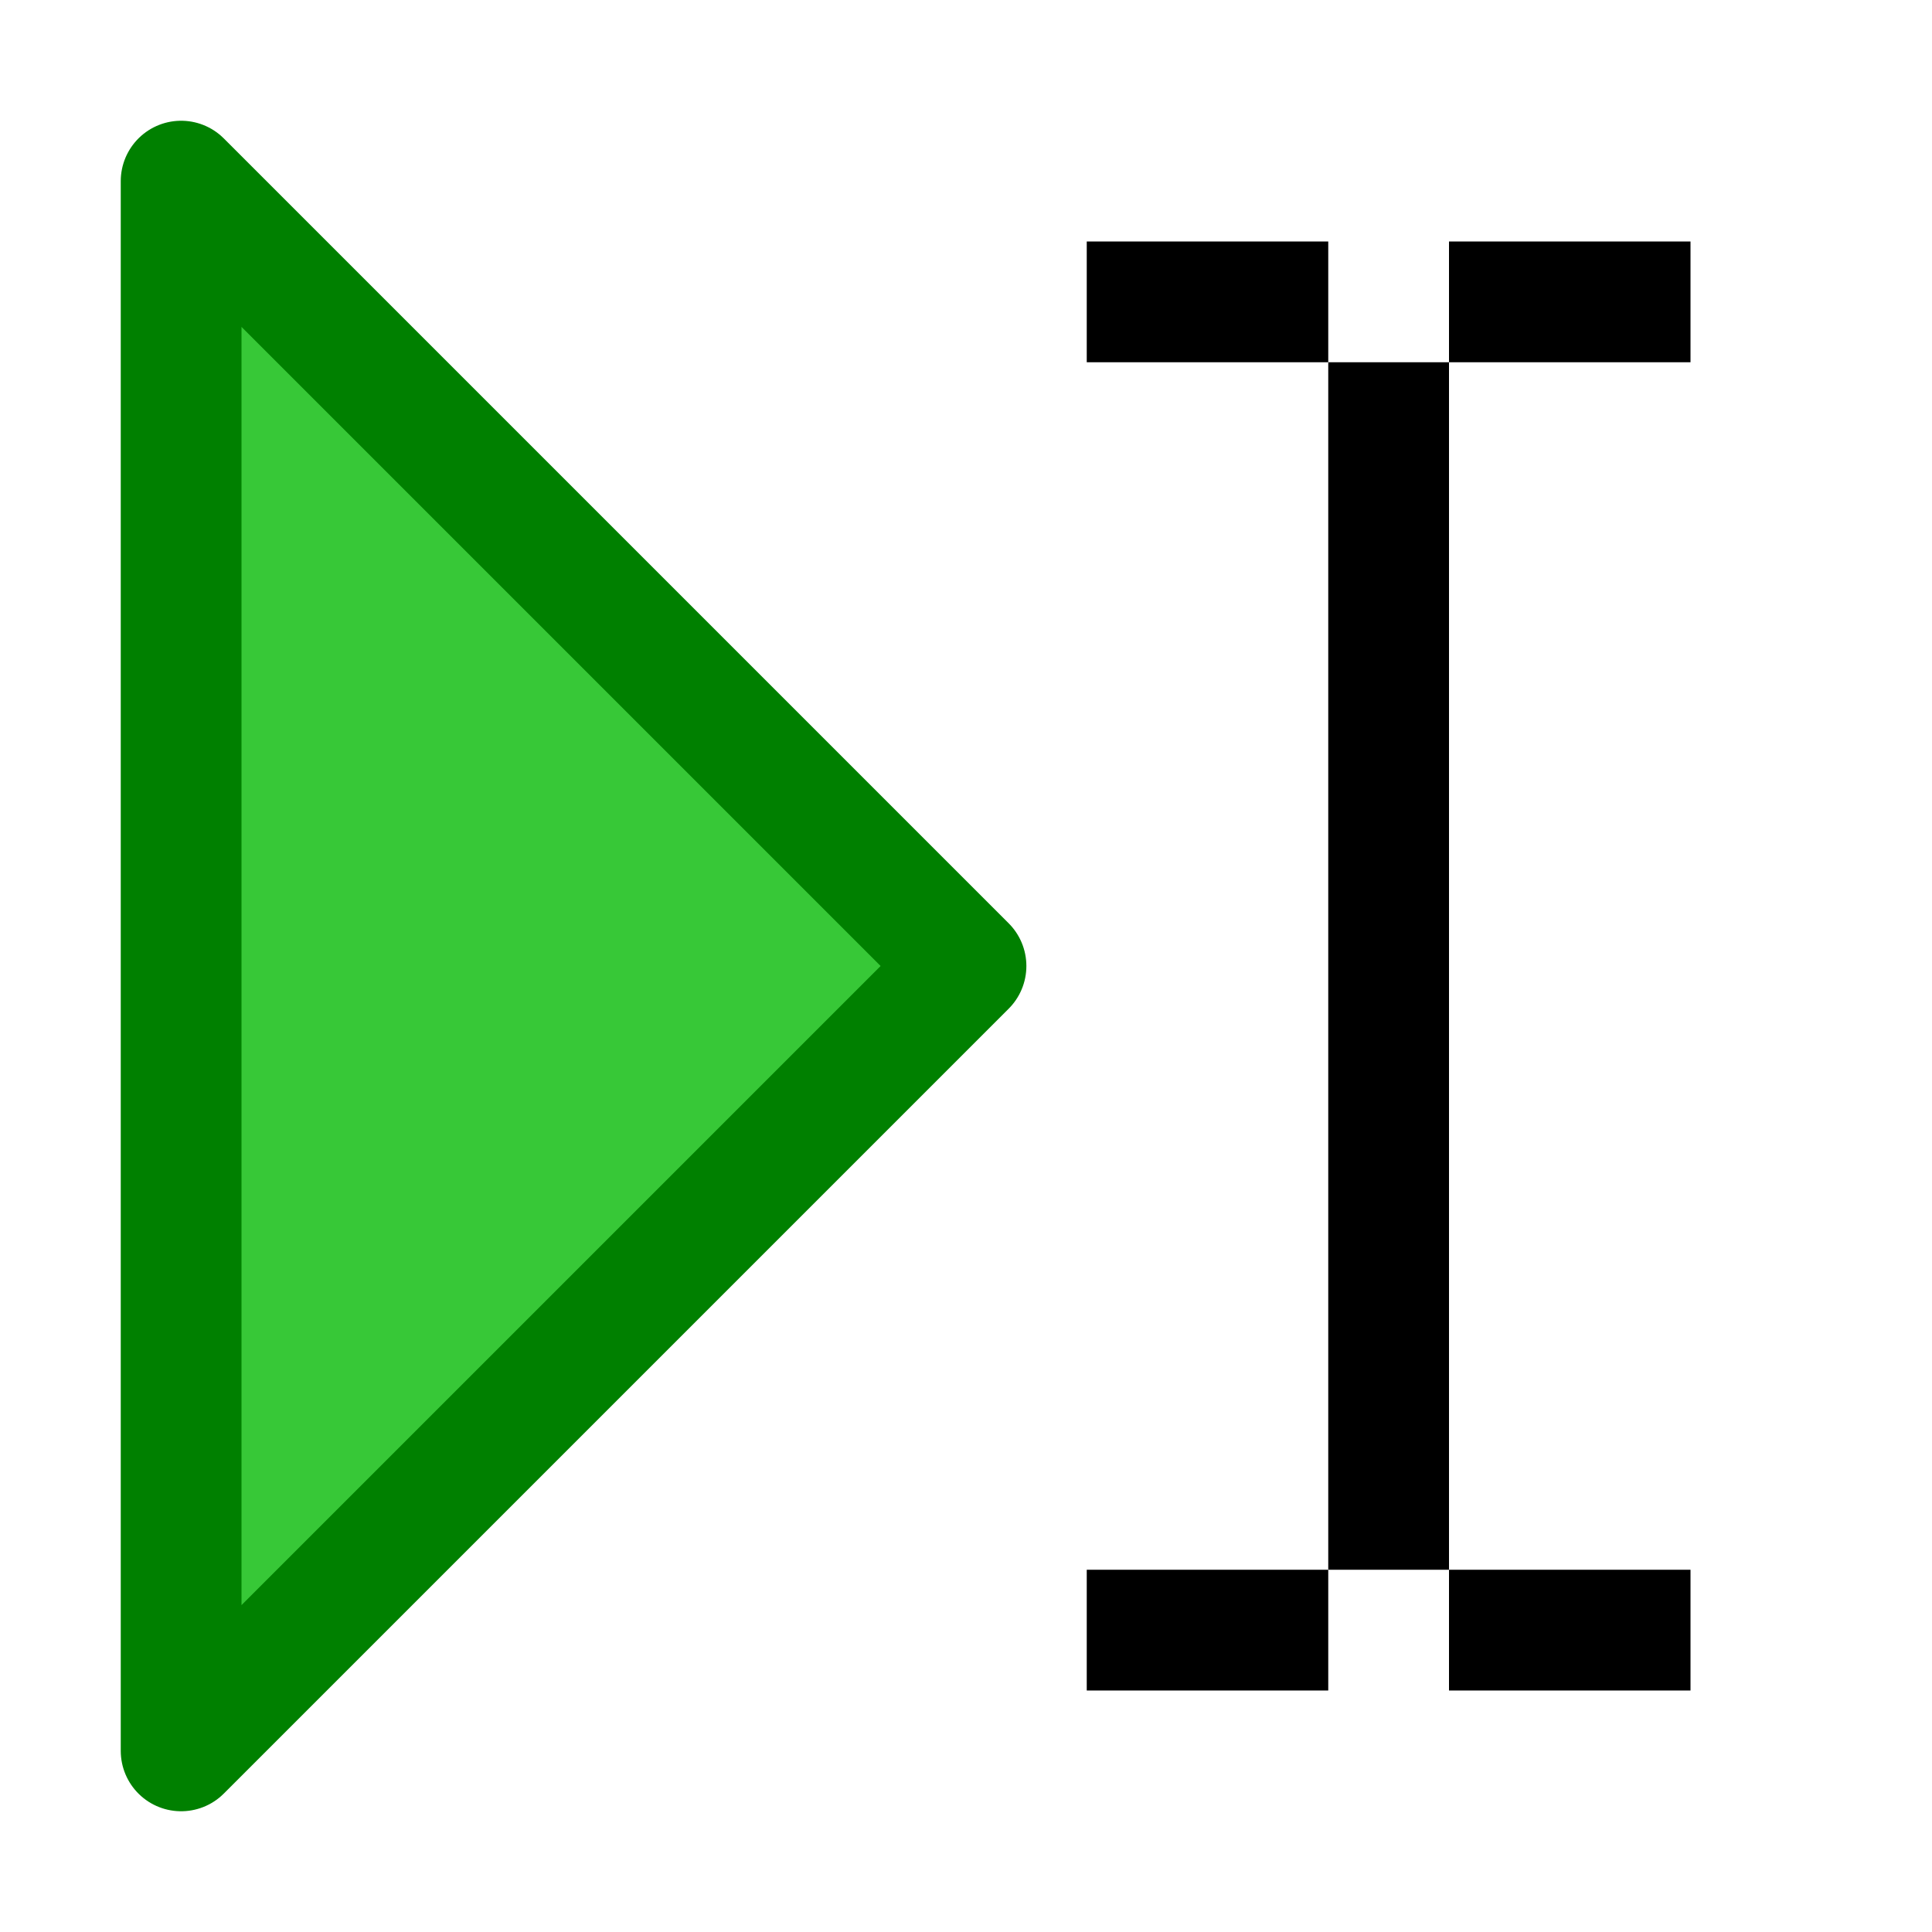
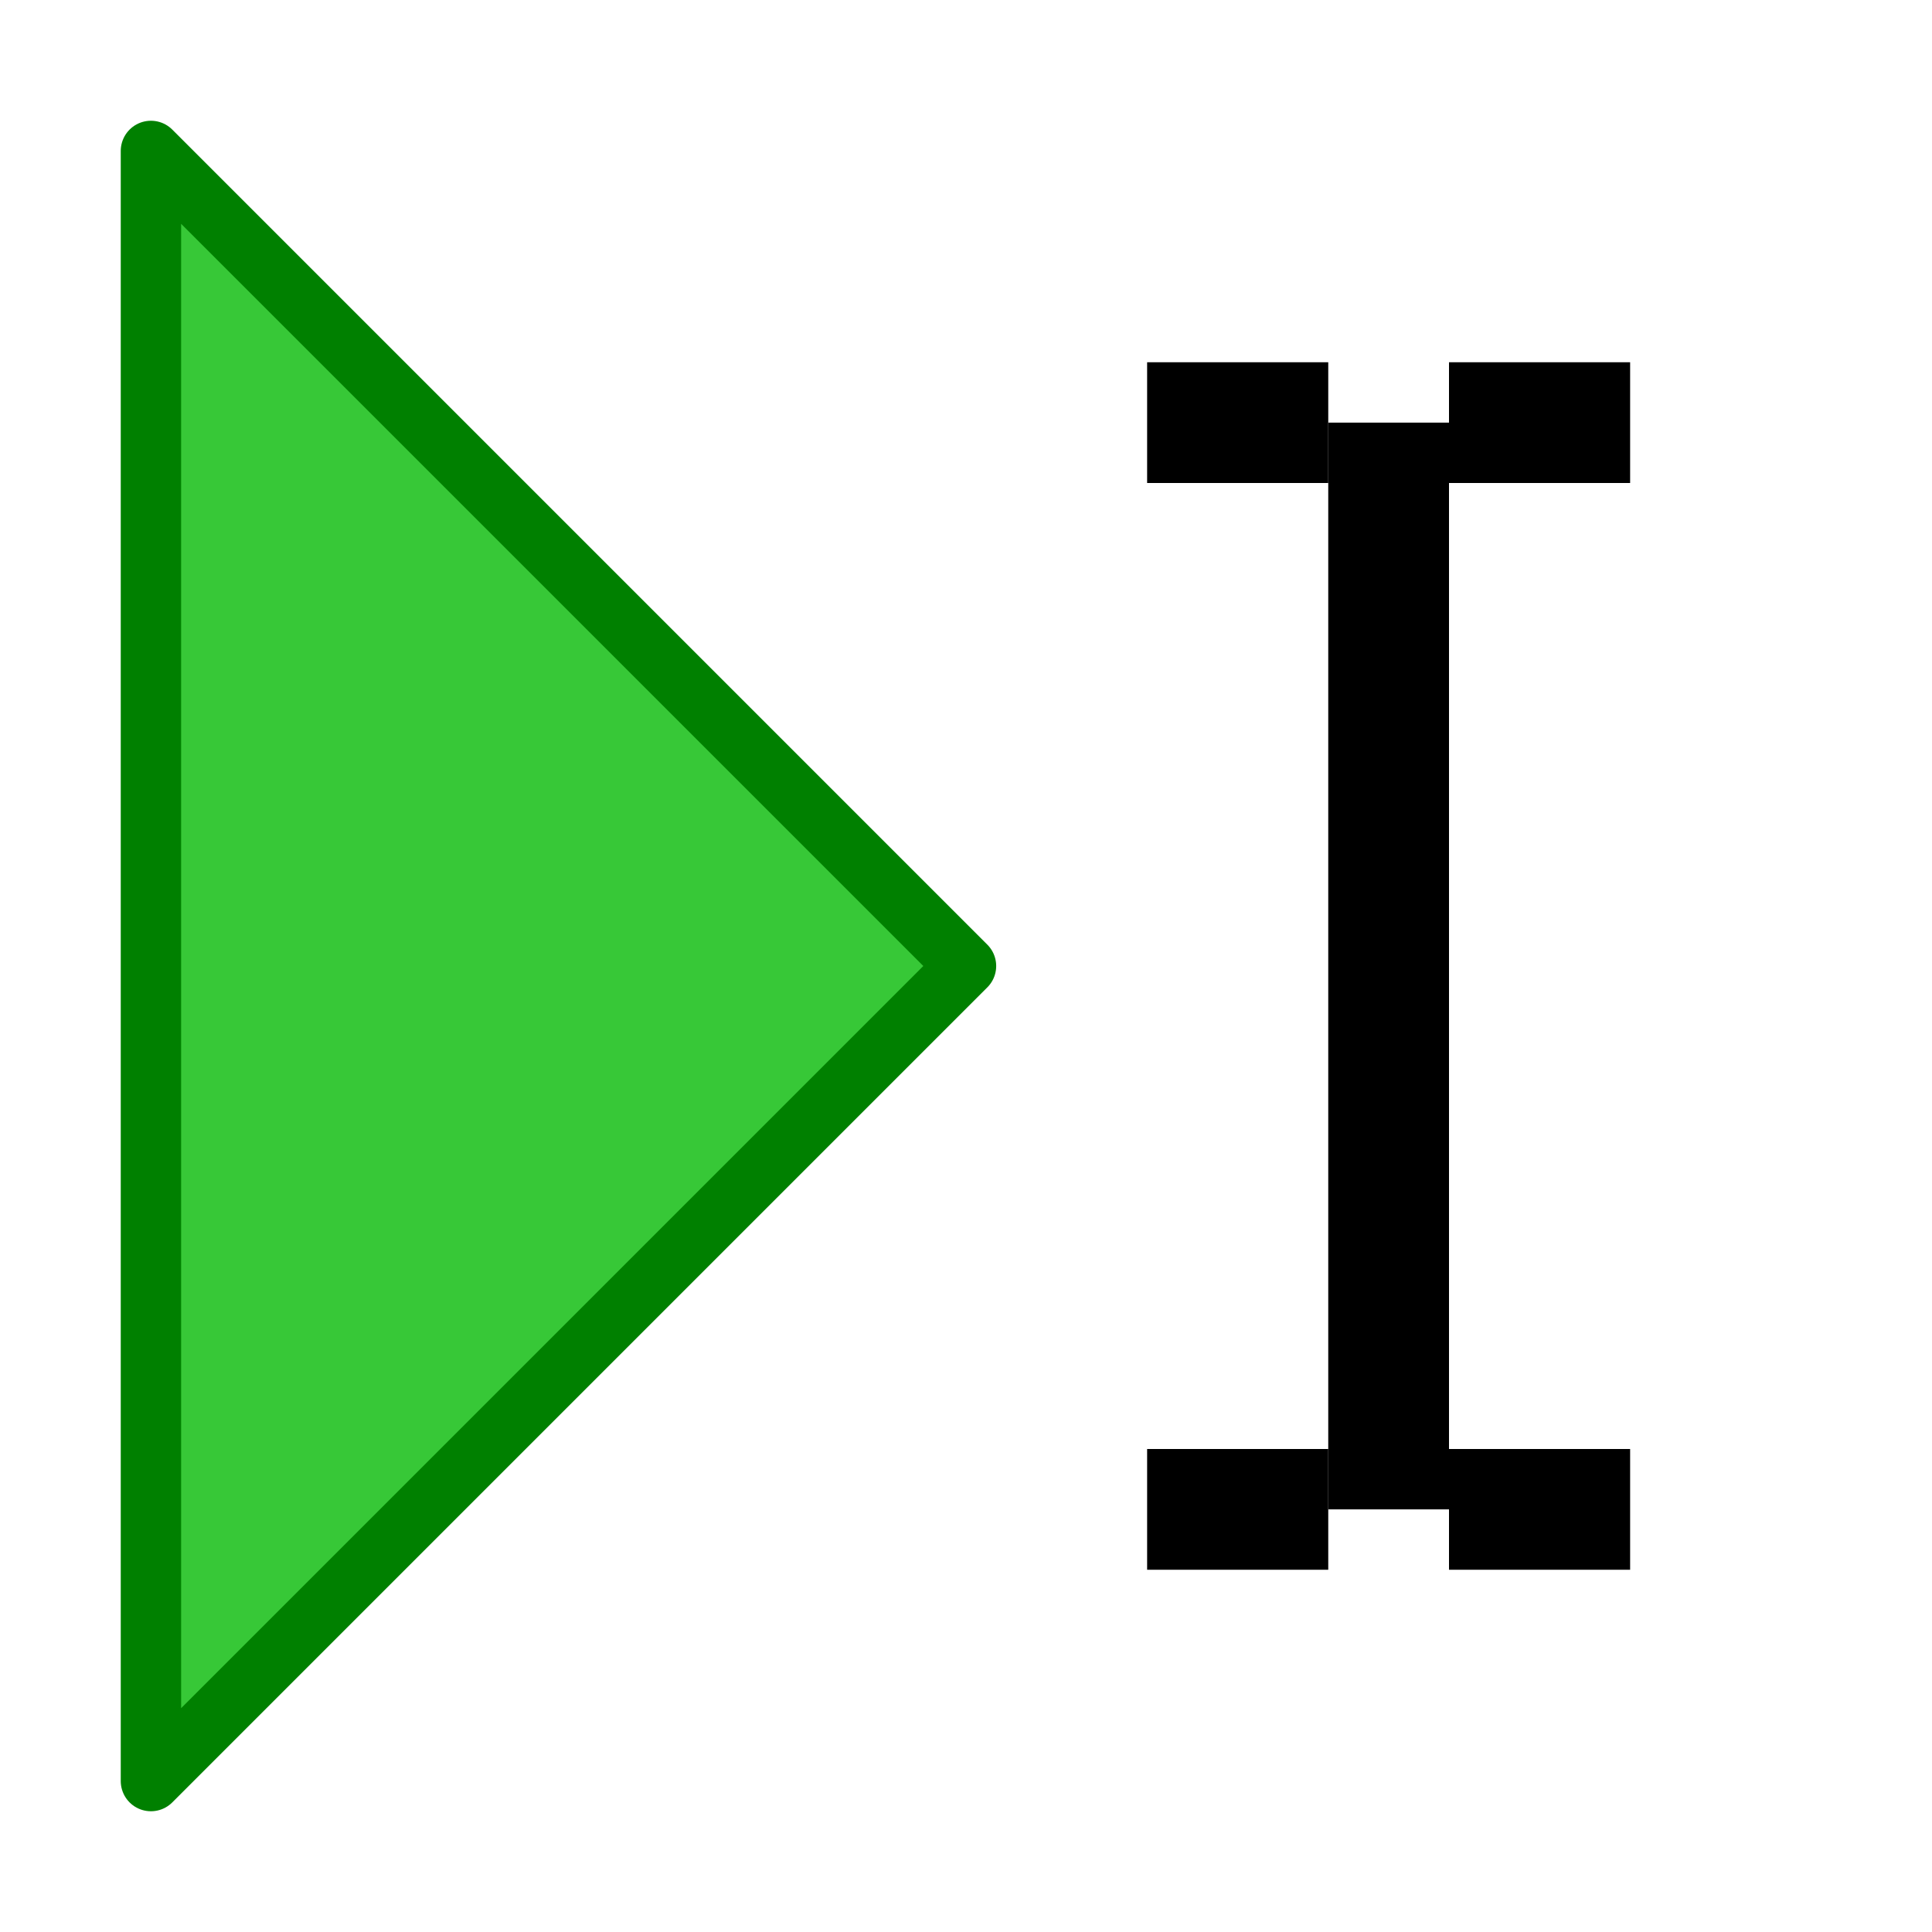
<svg xmlns="http://www.w3.org/2000/svg" width="32" height="32" id="svg2" version="1.0">
  <defs id="defs4" />
  <g id="layer1">
-     <path style="fill:#37c837;fill-rule:evenodd;stroke:#008000;stroke-width:2px;stroke-linecap:butt;stroke-linejoin:round;stroke-opacity:1" d="M 3,3 16,16 3,29 Z" id="path828-7" />
-     <path style="color:#000000;font-style:normal;font-variant:normal;font-weight:normal;font-stretch:normal;font-size:medium;line-height:normal;font-family:sans-serif;font-variant-ligatures:normal;font-variant-position:normal;font-variant-caps:normal;font-variant-numeric:normal;font-variant-alternates:normal;font-feature-settings:normal;text-indent:0;text-align:start;text-decoration:none;text-decoration-line:none;text-decoration-style:solid;text-decoration-color:#000000;letter-spacing:normal;word-spacing:normal;text-transform:none;writing-mode:lr-tb;direction:ltr;text-orientation:mixed;dominant-baseline:auto;baseline-shift:baseline;text-anchor:start;white-space:normal;shape-padding:0;clip-rule:nonzero;display:inline;overflow:visible;visibility:visible;opacity:1;isolation:auto;mix-blend-mode:normal;color-interpolation:sRGB;color-interpolation-filters:linearRGB;solid-color:#000000;solid-opacity:1;vector-effect:none;fill:#000000;fill-opacity:1;fill-rule:evenodd;stroke:none;stroke-width:1px;stroke-linecap:butt;stroke-linejoin:miter;stroke-miterlimit:4;stroke-dasharray:none;stroke-dashoffset:0;stroke-opacity:1;color-rendering:auto;image-rendering:auto;shape-rendering:auto;text-rendering:auto;enable-background:accumulate" d="m 22,6 v 20 h 2 V 6 Z" id="path846" />
-     <path style="color:#000000;font-style:normal;font-variant:normal;font-weight:normal;font-stretch:normal;font-size:medium;line-height:normal;font-family:sans-serif;font-variant-ligatures:normal;font-variant-position:normal;font-variant-caps:normal;font-variant-numeric:normal;font-variant-alternates:normal;font-feature-settings:normal;text-indent:0;text-align:start;text-decoration:none;text-decoration-line:none;text-decoration-style:solid;text-decoration-color:#000000;letter-spacing:normal;word-spacing:normal;text-transform:none;writing-mode:lr-tb;direction:ltr;text-orientation:mixed;dominant-baseline:auto;baseline-shift:baseline;text-anchor:start;white-space:normal;shape-padding:0;clip-rule:nonzero;display:inline;overflow:visible;visibility:visible;opacity:1;isolation:auto;mix-blend-mode:normal;color-interpolation:sRGB;color-interpolation-filters:linearRGB;solid-color:#000000;solid-opacity:1;vector-effect:none;fill:#000000;fill-opacity:1;fill-rule:evenodd;stroke:none;stroke-width:1;stroke-linecap:butt;stroke-linejoin:miter;stroke-miterlimit:4;stroke-dasharray:none;stroke-dashoffset:0;stroke-opacity:1;color-rendering:auto;image-rendering:auto;shape-rendering:auto;text-rendering:auto;enable-background:accumulate" d="m 24,26 v 2 h 4 v -2 z" id="path848" />
-     <path style="color:#000000;font-style:normal;font-variant:normal;font-weight:normal;font-stretch:normal;font-size:medium;line-height:normal;font-family:sans-serif;font-variant-ligatures:normal;font-variant-position:normal;font-variant-caps:normal;font-variant-numeric:normal;font-variant-alternates:normal;font-feature-settings:normal;text-indent:0;text-align:start;text-decoration:none;text-decoration-line:none;text-decoration-style:solid;text-decoration-color:#000000;letter-spacing:normal;word-spacing:normal;text-transform:none;writing-mode:lr-tb;direction:ltr;text-orientation:mixed;dominant-baseline:auto;baseline-shift:baseline;text-anchor:start;white-space:normal;shape-padding:0;clip-rule:nonzero;display:inline;overflow:visible;visibility:visible;opacity:1;isolation:auto;mix-blend-mode:normal;color-interpolation:sRGB;color-interpolation-filters:linearRGB;solid-color:#000000;solid-opacity:1;vector-effect:none;fill:#000000;fill-opacity:1;fill-rule:evenodd;stroke:none;stroke-width:1;stroke-linecap:butt;stroke-linejoin:miter;stroke-miterlimit:4;stroke-dasharray:none;stroke-dashoffset:0;stroke-opacity:1;color-rendering:auto;image-rendering:auto;shape-rendering:auto;text-rendering:auto;enable-background:accumulate" d="m 18,4 v 2 h 4 V 4 Z" id="path849" />
-     <path style="color:#000000;font-style:normal;font-variant:normal;font-weight:normal;font-stretch:normal;font-size:medium;line-height:normal;font-family:sans-serif;font-variant-ligatures:normal;font-variant-position:normal;font-variant-caps:normal;font-variant-numeric:normal;font-variant-alternates:normal;font-feature-settings:normal;text-indent:0;text-align:start;text-decoration:none;text-decoration-line:none;text-decoration-style:solid;text-decoration-color:#000000;letter-spacing:normal;word-spacing:normal;text-transform:none;writing-mode:lr-tb;direction:ltr;text-orientation:mixed;dominant-baseline:auto;baseline-shift:baseline;text-anchor:start;white-space:normal;shape-padding:0;clip-rule:nonzero;display:inline;overflow:visible;visibility:visible;opacity:1;isolation:auto;mix-blend-mode:normal;color-interpolation:sRGB;color-interpolation-filters:linearRGB;solid-color:#000000;solid-opacity:1;vector-effect:none;fill:#000000;fill-opacity:1;fill-rule:evenodd;stroke:none;stroke-width:1;stroke-linecap:butt;stroke-linejoin:miter;stroke-miterlimit:4;stroke-dasharray:none;stroke-dashoffset:0;stroke-opacity:1;color-rendering:auto;image-rendering:auto;shape-rendering:auto;text-rendering:auto;enable-background:accumulate" d="m 24,4 v 2 h 4 V 4 Z" id="path851" />
-     <path style="color:#000000;font-style:normal;font-variant:normal;font-weight:normal;font-stretch:normal;font-size:medium;line-height:normal;font-family:sans-serif;font-variant-ligatures:normal;font-variant-position:normal;font-variant-caps:normal;font-variant-numeric:normal;font-variant-alternates:normal;font-feature-settings:normal;text-indent:0;text-align:start;text-decoration:none;text-decoration-line:none;text-decoration-style:solid;text-decoration-color:#000000;letter-spacing:normal;word-spacing:normal;text-transform:none;writing-mode:lr-tb;direction:ltr;text-orientation:mixed;dominant-baseline:auto;baseline-shift:baseline;text-anchor:start;white-space:normal;shape-padding:0;clip-rule:nonzero;display:inline;overflow:visible;visibility:visible;opacity:1;isolation:auto;mix-blend-mode:normal;color-interpolation:sRGB;color-interpolation-filters:linearRGB;solid-color:#000000;solid-opacity:1;vector-effect:none;fill:#000000;fill-opacity:1;fill-rule:evenodd;stroke:none;stroke-width:1;stroke-linecap:butt;stroke-linejoin:miter;stroke-miterlimit:4;stroke-dasharray:none;stroke-dashoffset:0;stroke-opacity:1;color-rendering:auto;image-rendering:auto;shape-rendering:auto;text-rendering:auto;enable-background:accumulate" d="m 18,26 v 2 h 4 v -2 z" id="path853" />
+     <g id="layer1-3">
+       <path id="path828-7-1" d="M 2.5,2.5 16,16 2.5,29.5 Z" style="fill:#37c837;fill-rule:evenodd;stroke:#008000;stroke-width:1;stroke-linecap:butt;stroke-linejoin:round;stroke-miterlimit:4;stroke-dasharray:none;stroke-opacity:1" />
+     </g>
+     <path style="color:#000000;font-style:normal;font-variant:normal;font-weight:normal;font-stretch:normal;font-size:medium;line-height:normal;font-family:sans-serif;font-variant-ligatures:normal;font-variant-position:normal;font-variant-caps:normal;font-variant-numeric:normal;font-variant-alternates:normal;font-feature-settings:normal;text-indent:0;text-align:start;text-decoration:none;text-decoration-line:none;text-decoration-style:solid;text-decoration-color:#000000;letter-spacing:normal;word-spacing:normal;text-transform:none;writing-mode:lr-tb;direction:ltr;text-orientation:mixed;dominant-baseline:auto;baseline-shift:baseline;text-anchor:start;white-space:normal;shape-padding:0;clip-rule:nonzero;display:inline;overflow:visible;visibility:visible;opacity:1;isolation:auto;mix-blend-mode:normal;color-interpolation:sRGB;color-interpolation-filters:linearRGB;solid-color:#000000;solid-opacity:1;vector-effect:none;fill:#000000;fill-opacity:1;fill-rule:evenodd;stroke:none;stroke-width:1px;stroke-linecap:butt;stroke-linejoin:miter;stroke-miterlimit:4;stroke-dasharray:none;stroke-dashoffset:0;stroke-opacity:1;color-rendering:auto;image-rendering:auto;shape-rendering:auto;text-rendering:auto;enable-background:accumulate" d="m 22,7 v 18 h 2 V 7 Z" id="path846" />
+     <path style="color:#000000;font-style:normal;font-variant:normal;font-weight:normal;font-stretch:normal;font-size:medium;line-height:normal;font-family:sans-serif;font-variant-ligatures:normal;font-variant-position:normal;font-variant-caps:normal;font-variant-numeric:normal;font-variant-alternates:normal;font-feature-settings:normal;text-indent:0;text-align:start;text-decoration:none;text-decoration-line:none;text-decoration-style:solid;text-decoration-color:#000000;letter-spacing:normal;word-spacing:normal;text-transform:none;writing-mode:lr-tb;direction:ltr;text-orientation:mixed;dominant-baseline:auto;baseline-shift:baseline;text-anchor:start;white-space:normal;shape-padding:0;clip-rule:nonzero;display:inline;overflow:visible;visibility:visible;opacity:1;isolation:auto;mix-blend-mode:normal;color-interpolation:sRGB;color-interpolation-filters:linearRGB;solid-color:#000000;solid-opacity:1;vector-effect:none;fill:#000000;fill-opacity:1;fill-rule:evenodd;stroke:none;stroke-width:1;stroke-linecap:butt;stroke-linejoin:miter;stroke-miterlimit:4;stroke-dasharray:none;stroke-dashoffset:0;stroke-opacity:1;color-rendering:auto;image-rendering:auto;shape-rendering:auto;text-rendering:auto;enable-background:accumulate" d="m 24,24 v 2 h 3 v -2 z" id="path848" />
+     <path style="color:#000000;font-style:normal;font-variant:normal;font-weight:normal;font-stretch:normal;font-size:medium;line-height:normal;font-family:sans-serif;font-variant-ligatures:normal;font-variant-position:normal;font-variant-caps:normal;font-variant-numeric:normal;font-variant-alternates:normal;font-feature-settings:normal;text-indent:0;text-align:start;text-decoration:none;text-decoration-line:none;text-decoration-style:solid;text-decoration-color:#000000;letter-spacing:normal;word-spacing:normal;text-transform:none;writing-mode:lr-tb;direction:ltr;text-orientation:mixed;dominant-baseline:auto;baseline-shift:baseline;text-anchor:start;white-space:normal;shape-padding:0;clip-rule:nonzero;display:inline;overflow:visible;visibility:visible;opacity:1;isolation:auto;mix-blend-mode:normal;color-interpolation:sRGB;color-interpolation-filters:linearRGB;solid-color:#000000;solid-opacity:1;vector-effect:none;fill:#000000;fill-opacity:1;fill-rule:evenodd;stroke:none;stroke-width:1;stroke-linecap:butt;stroke-linejoin:miter;stroke-miterlimit:4;stroke-dasharray:none;stroke-dashoffset:0;stroke-opacity:1;color-rendering:auto;image-rendering:auto;shape-rendering:auto;text-rendering:auto;enable-background:accumulate" d="m 19,6 v 2 h 3 V 6 Z" id="path849" />
+     <path style="color:#000000;font-style:normal;font-variant:normal;font-weight:normal;font-stretch:normal;font-size:medium;line-height:normal;font-family:sans-serif;font-variant-ligatures:normal;font-variant-position:normal;font-variant-caps:normal;font-variant-numeric:normal;font-variant-alternates:normal;font-feature-settings:normal;text-indent:0;text-align:start;text-decoration:none;text-decoration-line:none;text-decoration-style:solid;text-decoration-color:#000000;letter-spacing:normal;word-spacing:normal;text-transform:none;writing-mode:lr-tb;direction:ltr;text-orientation:mixed;dominant-baseline:auto;baseline-shift:baseline;text-anchor:start;white-space:normal;shape-padding:0;clip-rule:nonzero;display:inline;overflow:visible;visibility:visible;opacity:1;isolation:auto;mix-blend-mode:normal;color-interpolation:sRGB;color-interpolation-filters:linearRGB;solid-color:#000000;solid-opacity:1;vector-effect:none;fill:#000000;fill-opacity:1;fill-rule:evenodd;stroke:none;stroke-width:1;stroke-linecap:butt;stroke-linejoin:miter;stroke-miterlimit:4;stroke-dasharray:none;stroke-dashoffset:0;stroke-opacity:1;color-rendering:auto;image-rendering:auto;shape-rendering:auto;text-rendering:auto;enable-background:accumulate" d="m 24,6 v 2 h 3 V 6 Z" id="path851" />
+     <path style="color:#000000;font-style:normal;font-variant:normal;font-weight:normal;font-stretch:normal;font-size:medium;line-height:normal;font-family:sans-serif;font-variant-ligatures:normal;font-variant-position:normal;font-variant-caps:normal;font-variant-numeric:normal;font-variant-alternates:normal;font-feature-settings:normal;text-indent:0;text-align:start;text-decoration:none;text-decoration-line:none;text-decoration-style:solid;text-decoration-color:#000000;letter-spacing:normal;word-spacing:normal;text-transform:none;writing-mode:lr-tb;direction:ltr;text-orientation:mixed;dominant-baseline:auto;baseline-shift:baseline;text-anchor:start;white-space:normal;shape-padding:0;clip-rule:nonzero;display:inline;overflow:visible;visibility:visible;opacity:1;isolation:auto;mix-blend-mode:normal;color-interpolation:sRGB;color-interpolation-filters:linearRGB;solid-color:#000000;solid-opacity:1;vector-effect:none;fill:#000000;fill-opacity:1;fill-rule:evenodd;stroke:none;stroke-width:1;stroke-linecap:butt;stroke-linejoin:miter;stroke-miterlimit:4;stroke-dasharray:none;stroke-dashoffset:0;stroke-opacity:1;color-rendering:auto;image-rendering:auto;shape-rendering:auto;text-rendering:auto;enable-background:accumulate" d="m 19,24 v 2 h 3 v -2 z" id="path853" />
  </g>
</svg>
